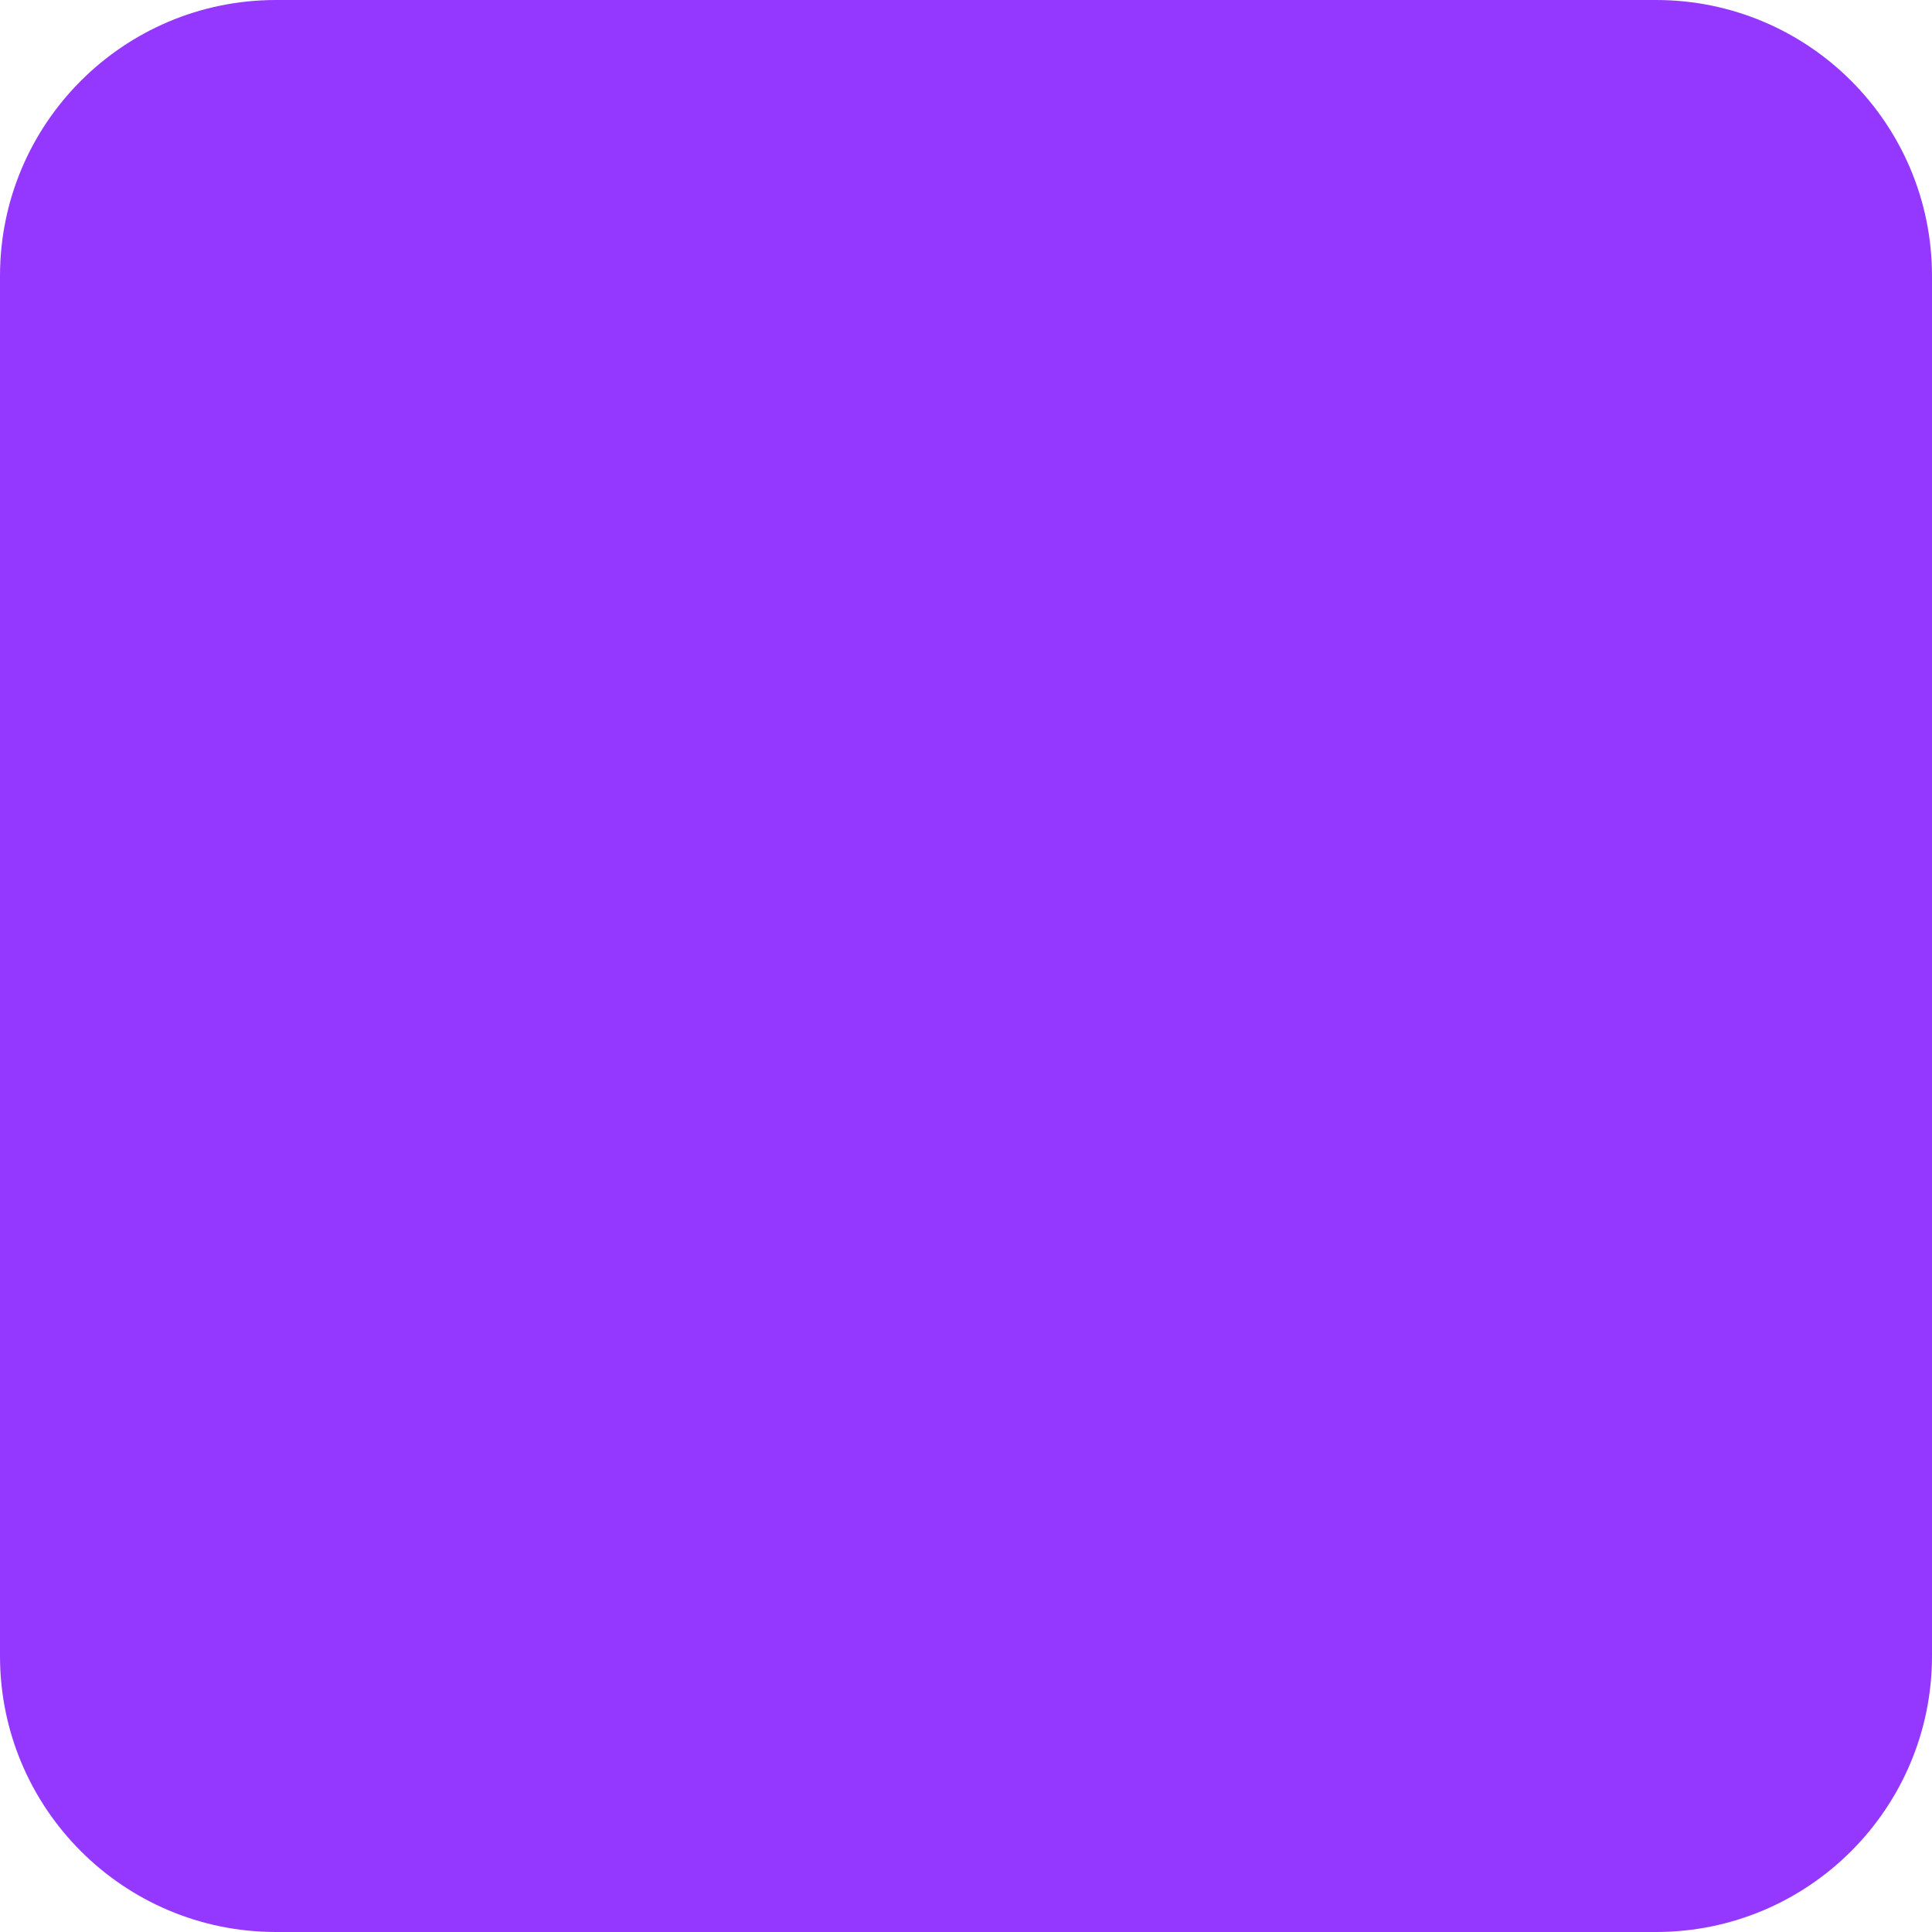
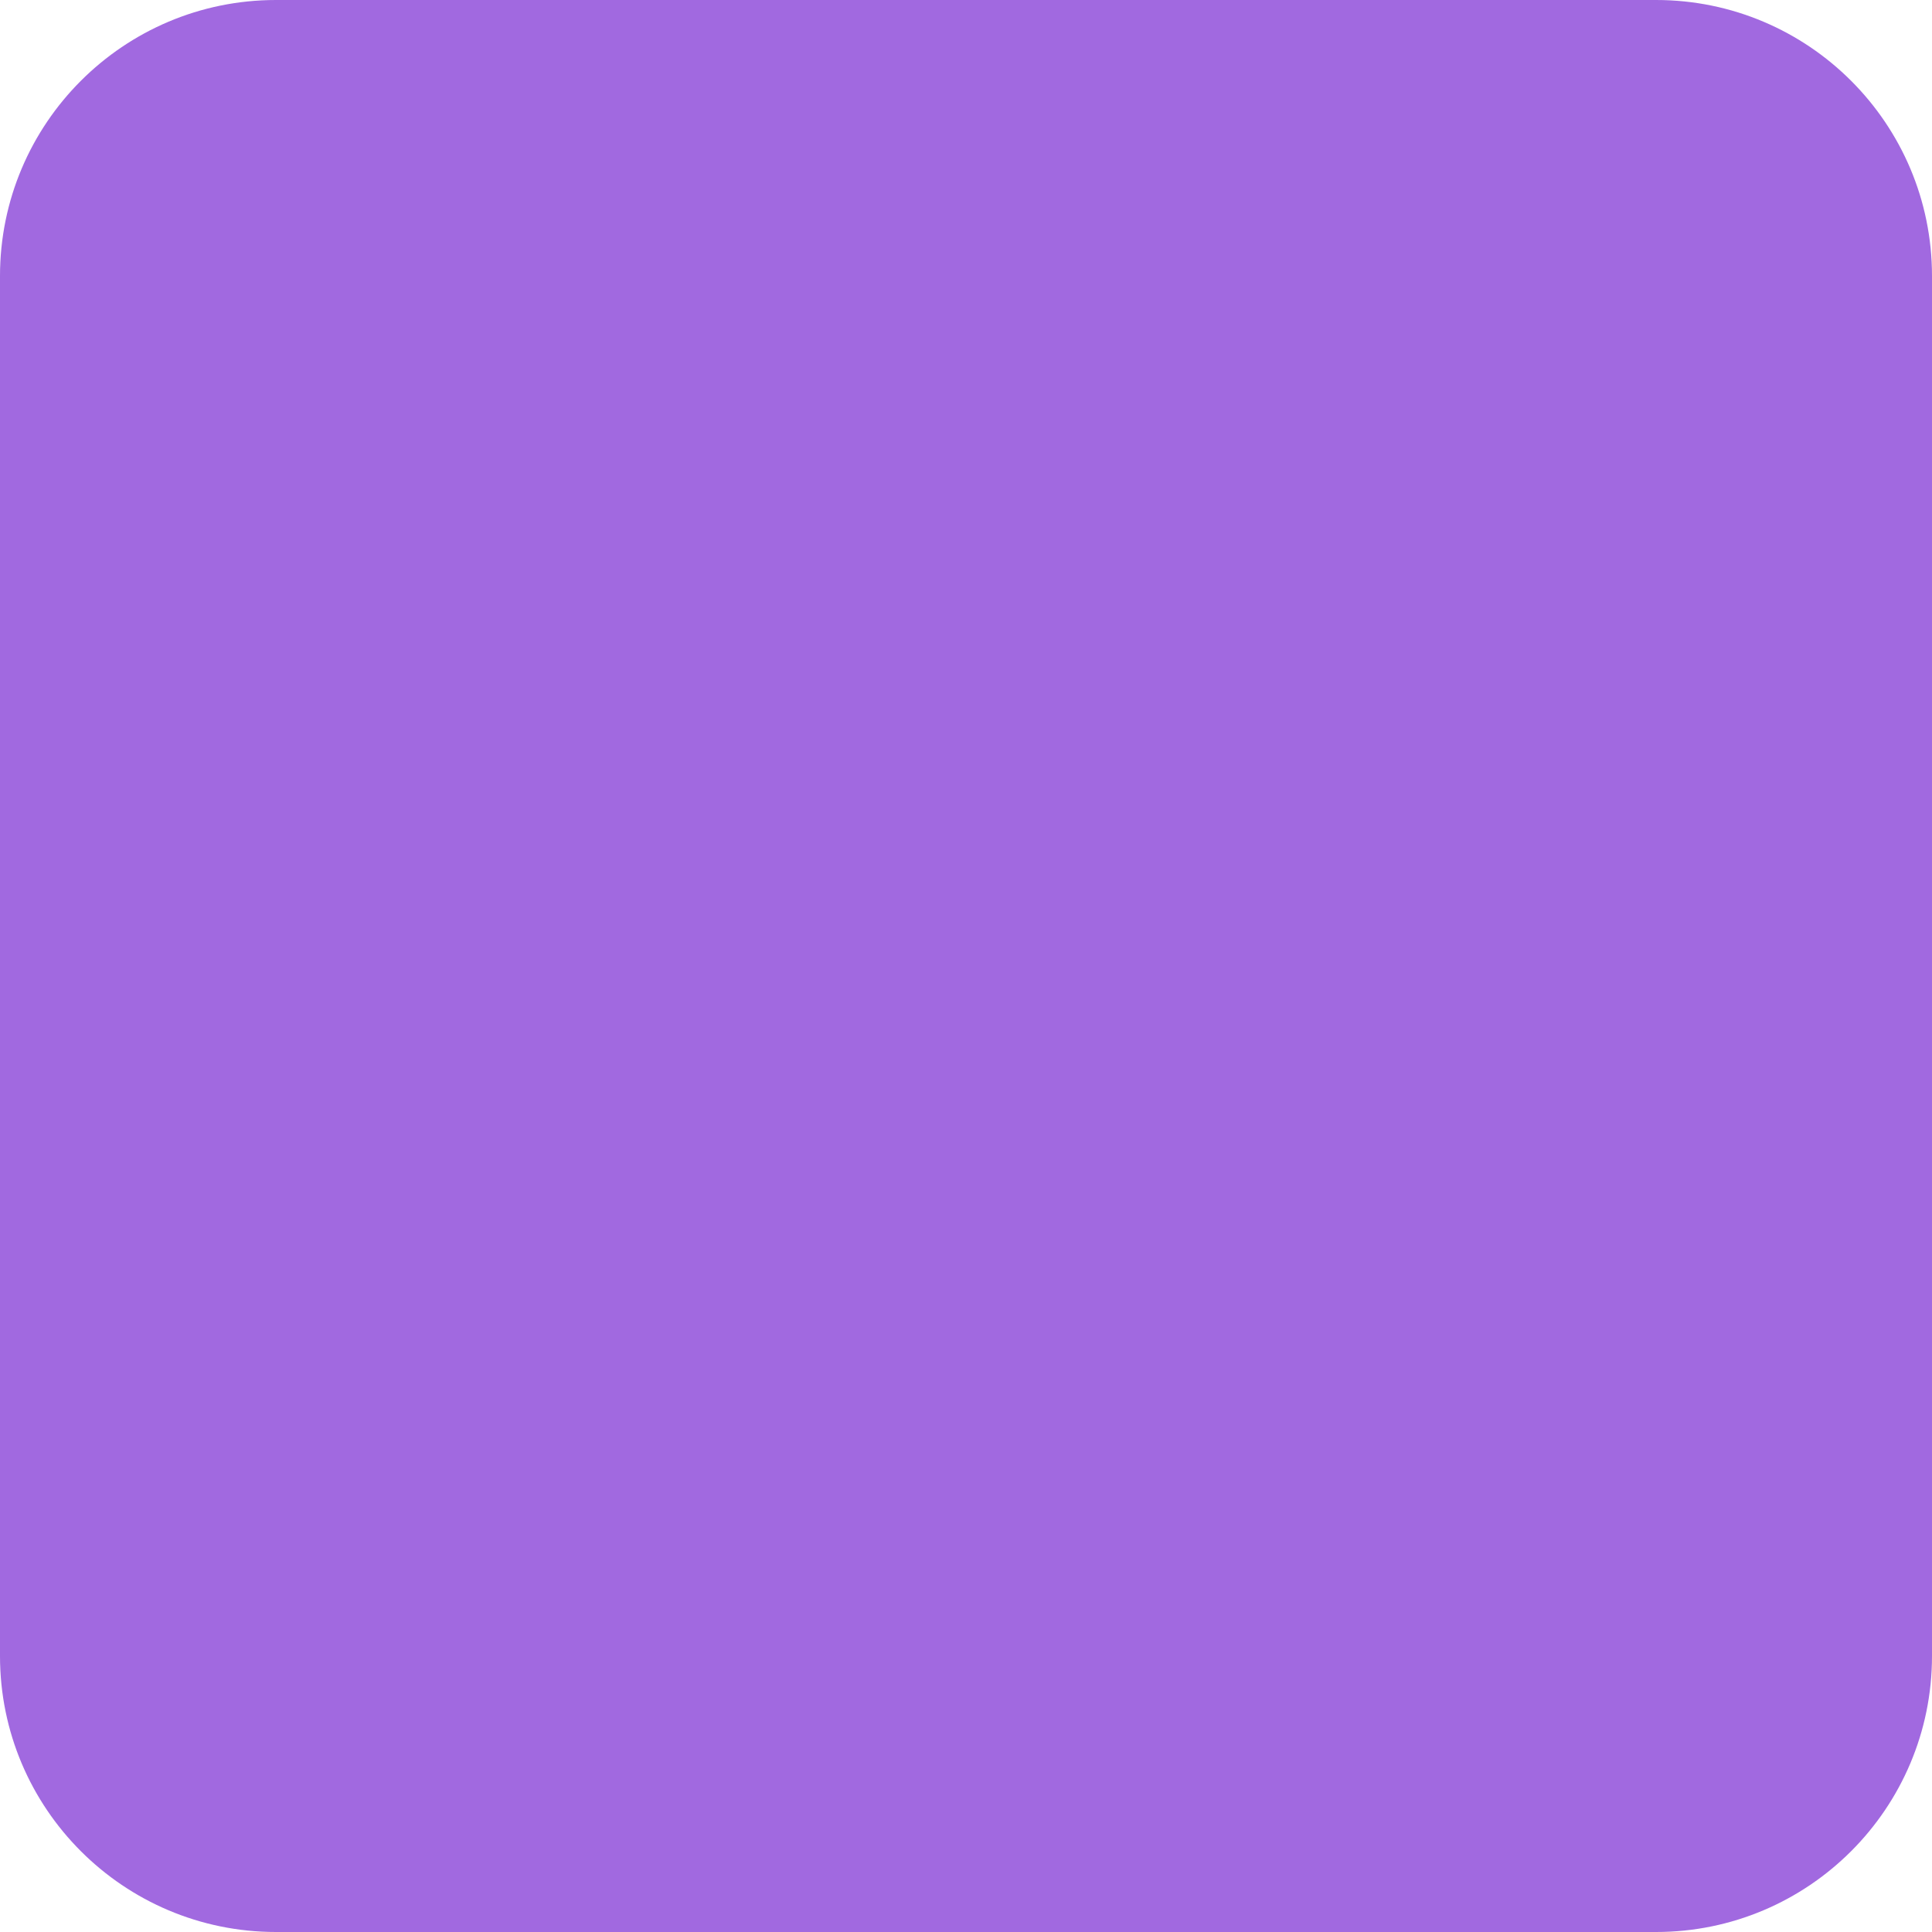
<svg xmlns="http://www.w3.org/2000/svg" width="2296" height="2296" viewBox="0 0 2296 2296">
-   <path id="Rectangle" fill="#9538ff" fill-rule="evenodd" stroke="none" d="M 0 1968 C -0 2149.149 146.851 2296 328 2296 L 1968 2296 C 2149.149 2296 2296 2149.149 2296 1968 L 2296 328 C 2296 146.851 2149.149 0 1968 0 L 328 0 C 146.851 0 0 146.851 0 328 Z" />
+   <path id="Rectangle" fill="#a169e0" fill-rule="evenodd" stroke="none" d="M 0 1968 C -0 2149.149 146.851 2296 328 2296 L 1968 2296 C 2149.149 2296 2296 2149.149 2296 1968 L 2296 328 C 2296 146.851 2149.149 0 1968 0 L 328 0 C 146.851 0 0 146.851 0 328 Z" />
</svg>
